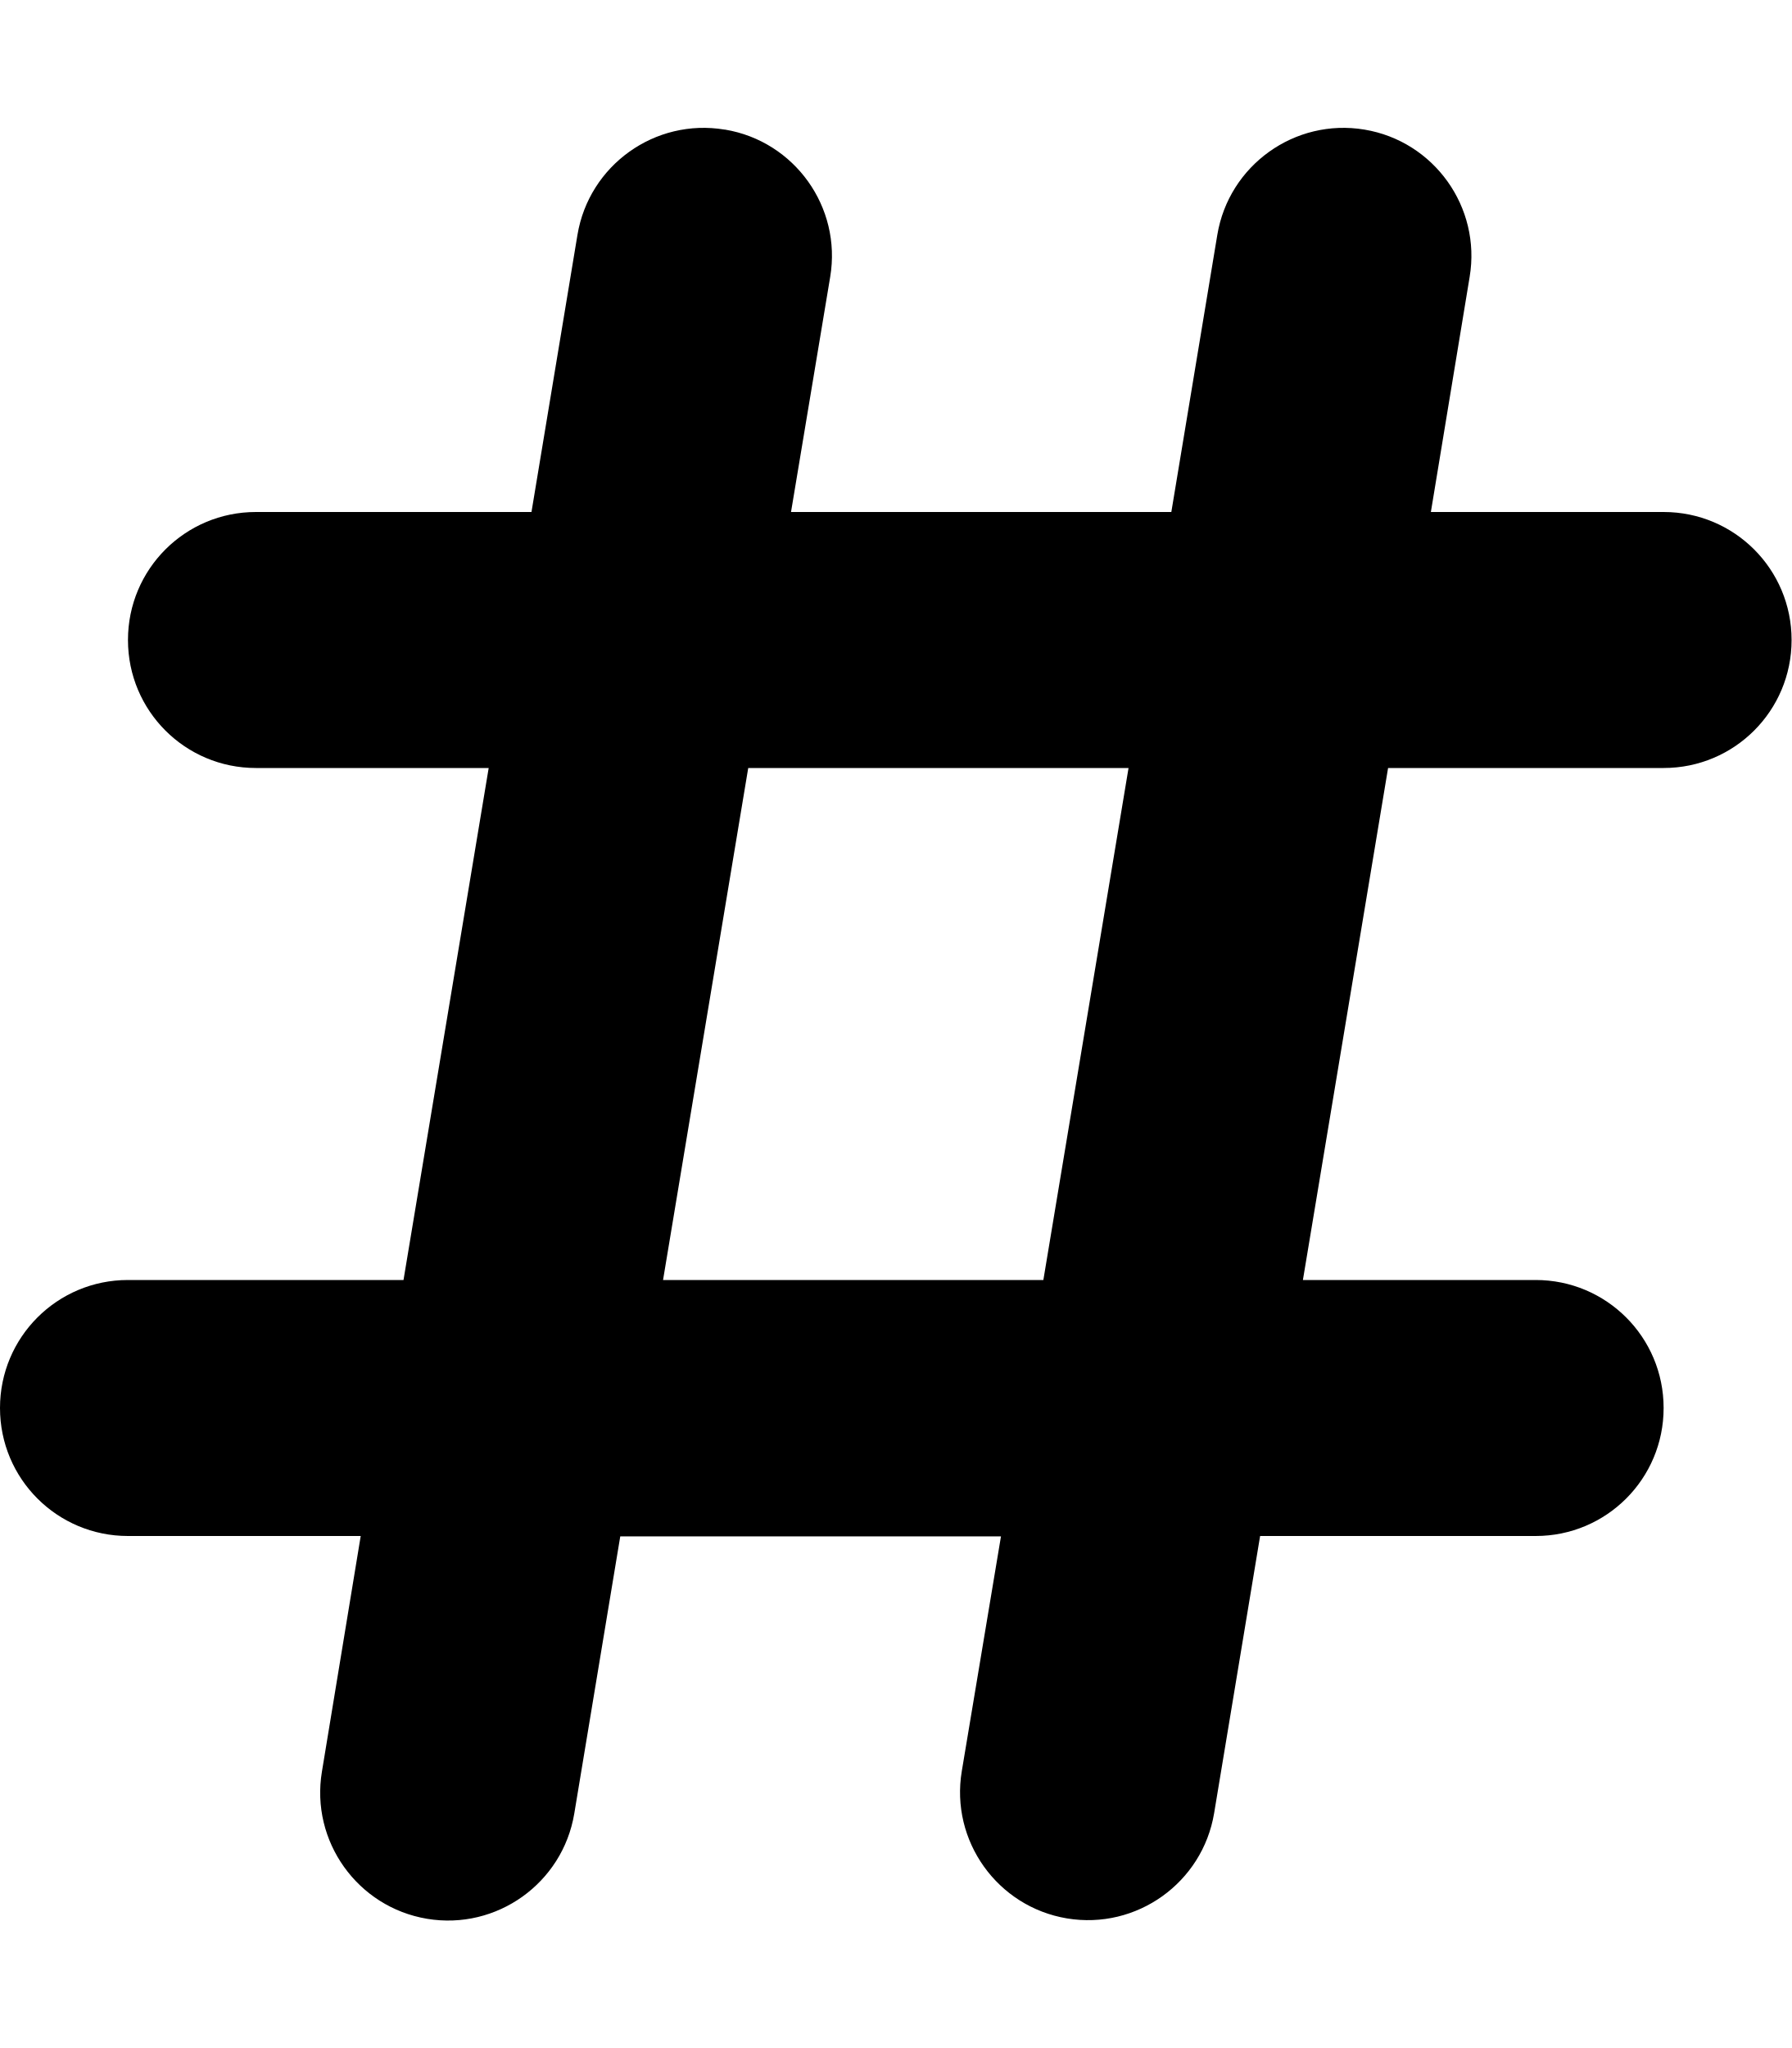
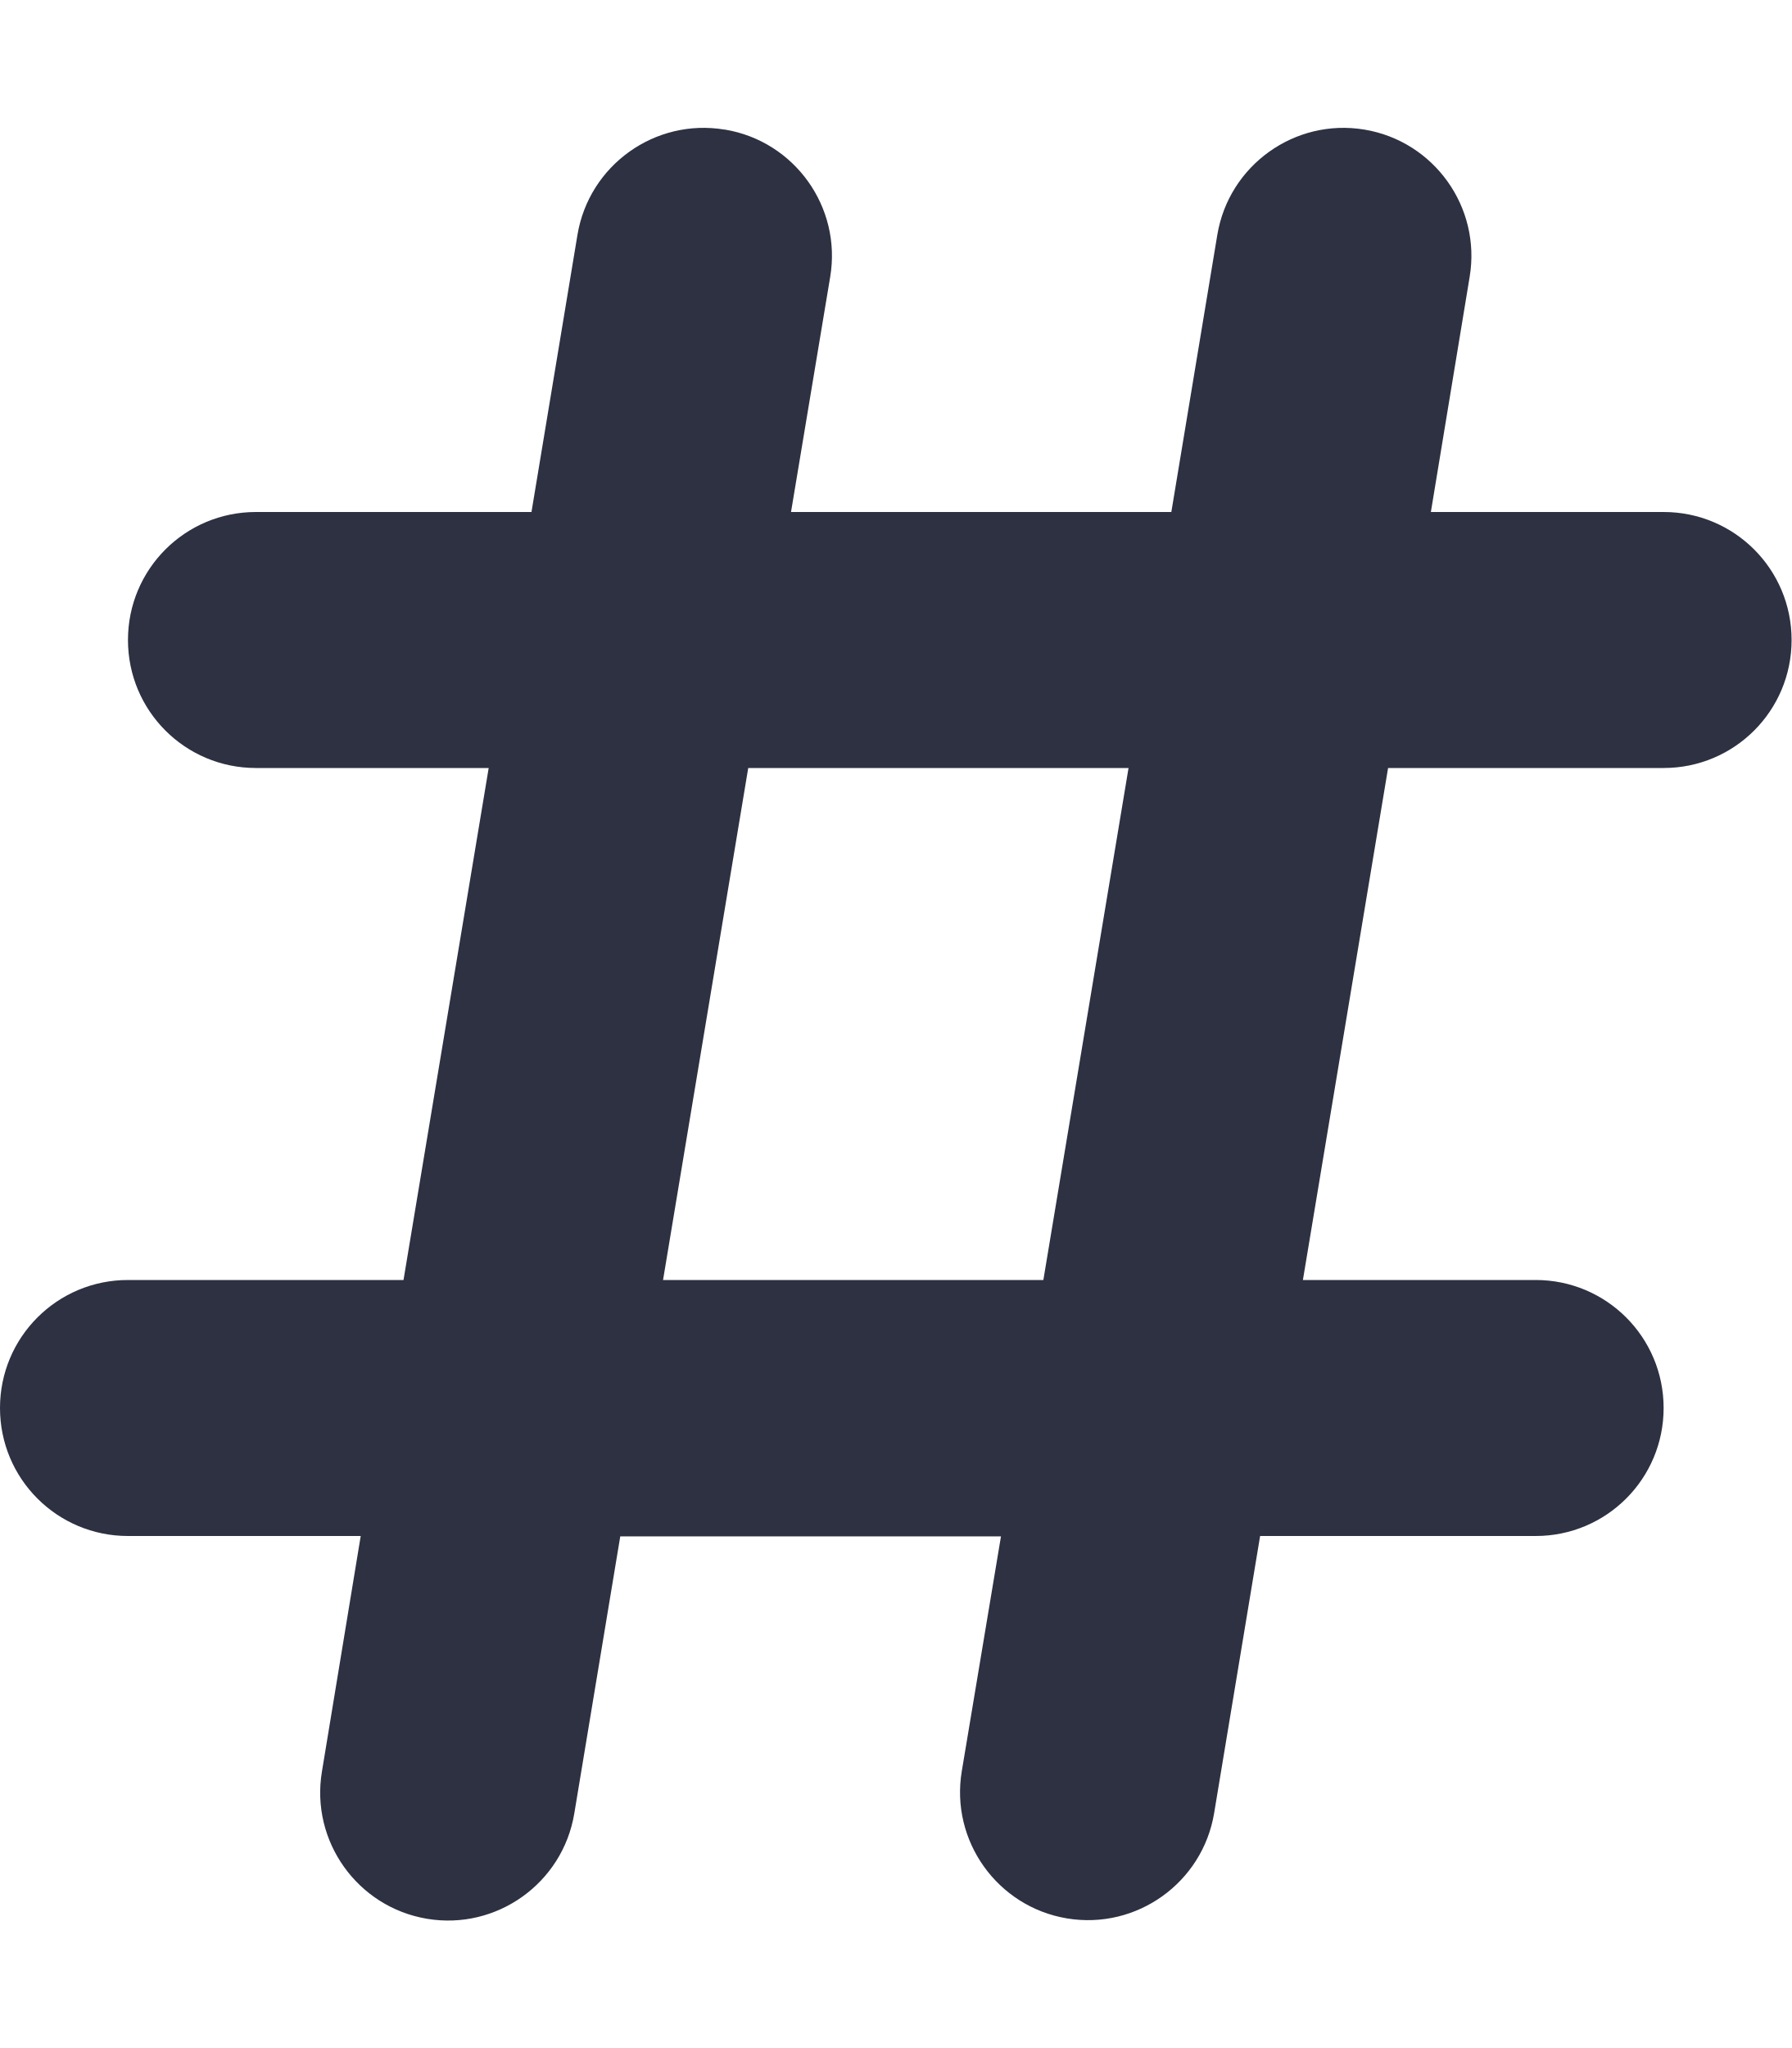
- <svg xmlns="http://www.w3.org/2000/svg" viewBox="0 0 448 512">
-   <path d="M181.3 32.4c17.4 2.9 29.2 19.4 26.3 36.8L197.8 128h95.1l11.5-69.3c2.9-17.4 19.4-29.2 36.8-26.3s29.2 19.4 26.3 36.8L357.8 128H416c17.7 0 32 14.3 32 32s-14.3 32-32 32H347.1L325.8 320H384c17.7 0 32 14.3 32 32s-14.3 32-32 32H315.1l-11.5 69.3c-2.9 17.4-19.4 29.2-36.8 26.3s-29.2-19.4-26.3-36.8l9.8-58.7H155.1l-11.5 69.3c-2.9 17.4-19.4 29.2-36.8 26.3s-29.2-19.4-26.3-36.8L90.2 384H32c-17.7 0-32-14.3-32-32s14.3-32 32-32h68.9l21.3-128H64c-17.7 0-32-14.3-32-32s14.3-32 32-32h68.9l11.5-69.3c2.9-17.4 19.4-29.2 36.8-26.3zM187.1 192L165.8 320h95.1l21.3-128H187.1z" />
+ <svg xmlns="http://www.w3.org/2000/svg" viewBox="0 0 448 512" version="1.1" id="svg1">
+   <defs id="defs1" />
+   <path d="M181.3 32.4c17.4 2.9 29.2 19.4 26.3 36.8L197.8 128h95.1l11.5-69.3c2.9-17.4 19.4-29.2 36.8-26.3s29.2 19.4 26.3 36.8L357.8 128H416c17.7 0 32 14.3 32 32s-14.3 32-32 32H347.1L325.8 320H384c17.7 0 32 14.3 32 32s-14.3 32-32 32H315.1l-11.5 69.3c-2.9 17.4-19.4 29.2-36.8 26.3s-29.2-19.4-26.3-36.8l9.8-58.7H155.1l-11.5 69.3c-2.9 17.4-19.4 29.2-36.8 26.3s-29.2-19.4-26.3-36.8L90.2 384H32c-17.7 0-32-14.3-32-32s14.3-32 32-32h68.9l21.3-128H64c-17.7 0-32-14.3-32-32s14.3-32 32-32h68.9l11.5-69.3c2.9-17.4 19.4-29.2 36.8-26.3zM187.1 192L165.8 320h95.1l21.3-128H187.1z" id="path1" style="fill:#2d3142;fill-opacity:1" />
</svg>
